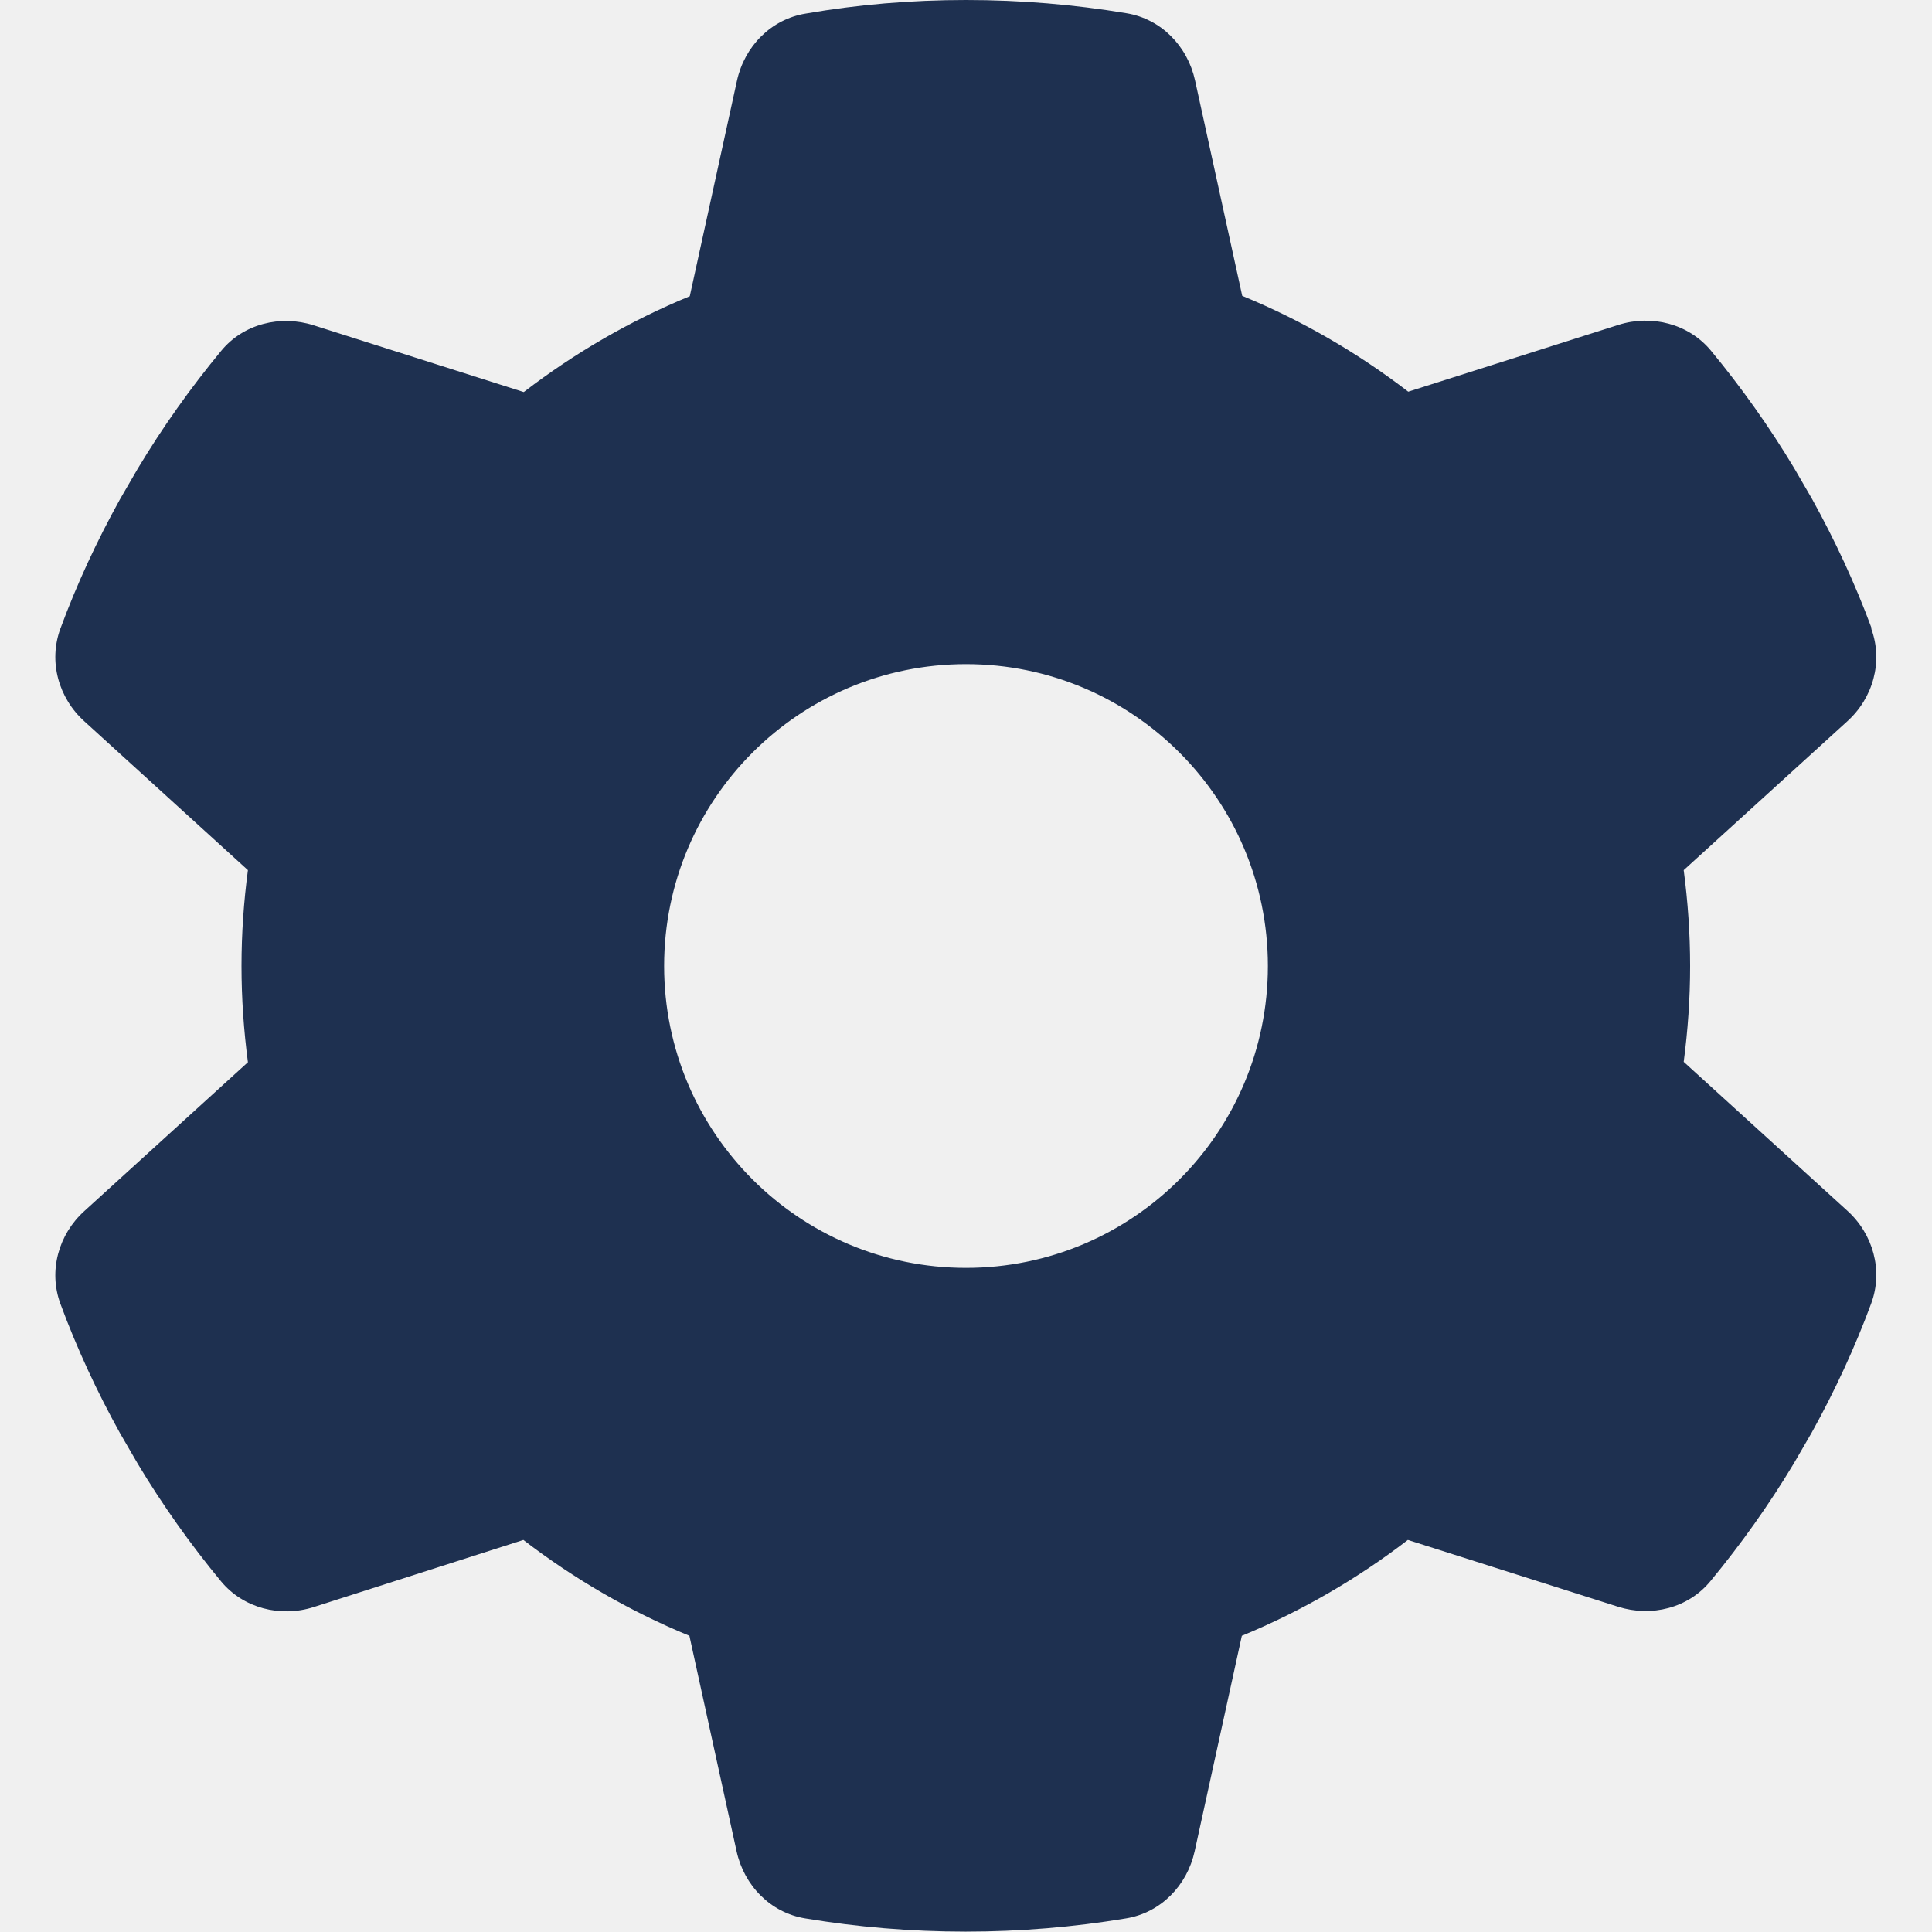
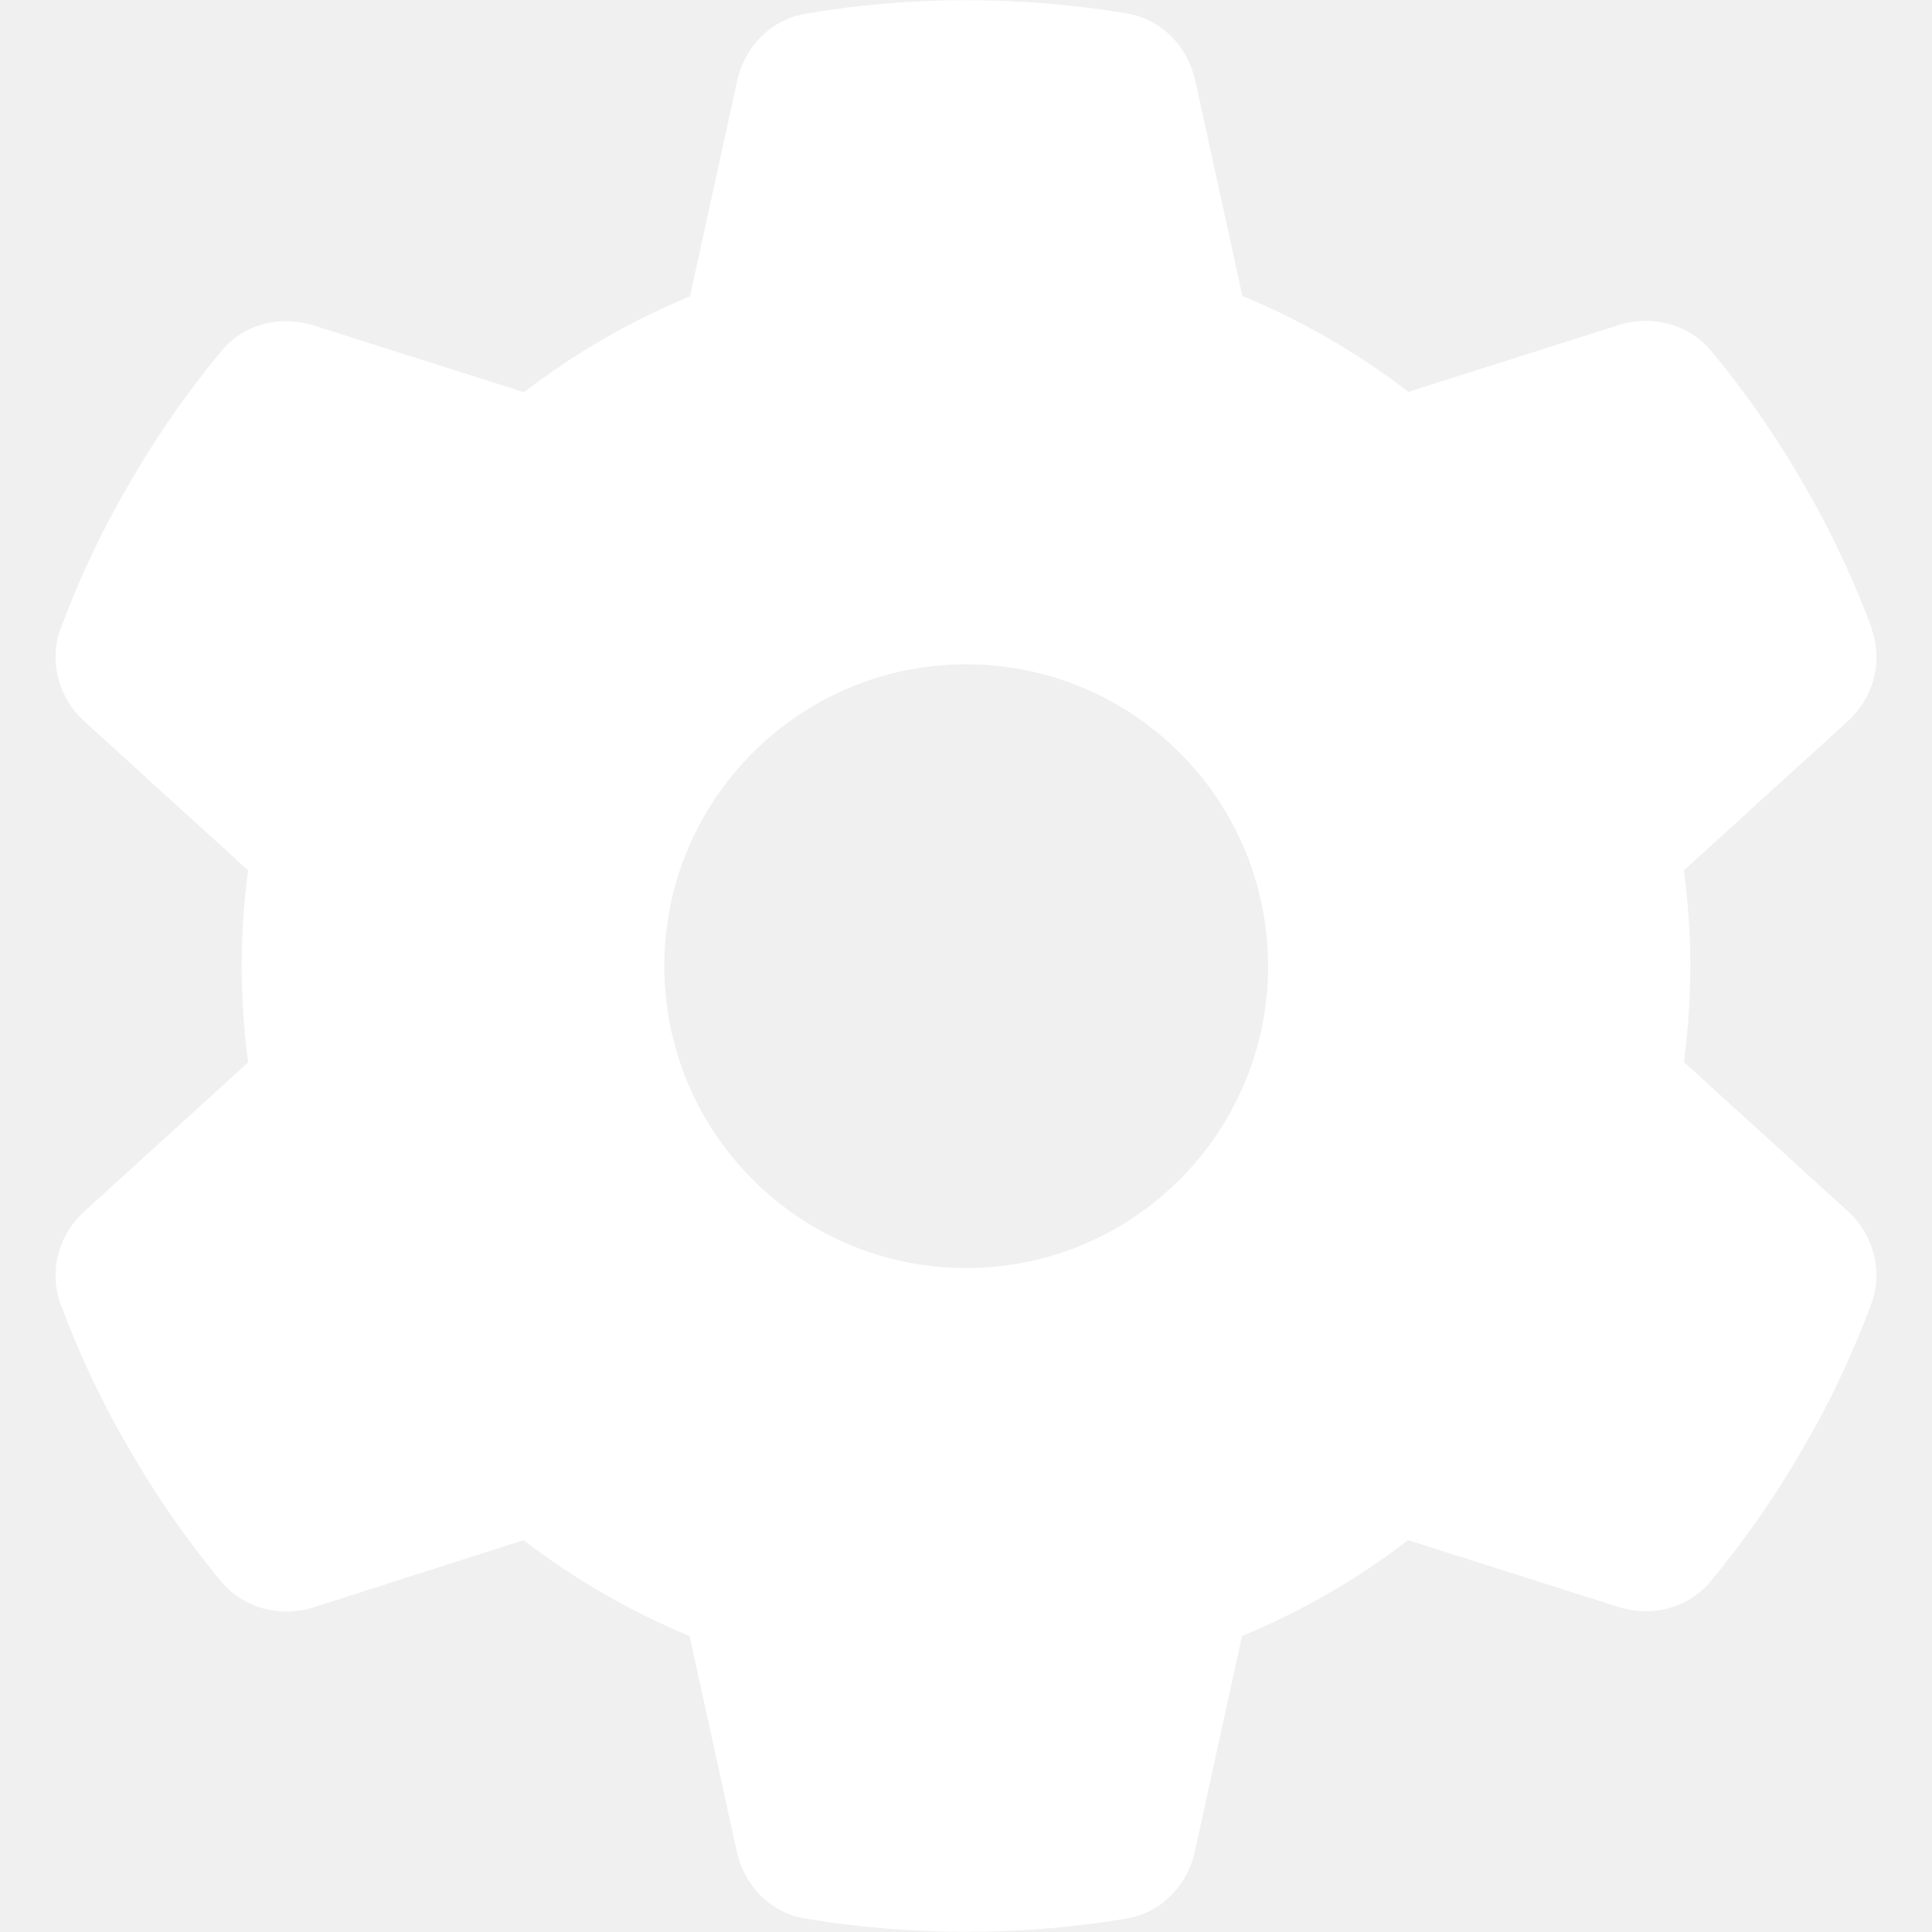
- <svg xmlns="http://www.w3.org/2000/svg" height="16" width="16" viewBox="0 0 512 512">
-   <path opacity="1" fill="#1E3050" d="M495.9 166.6c3.2 8.7 .5 18.4-6.4 24.6l-43.3 39.4c1.1 8.3 1.7 16.8 1.7 25.4s-.6 17.1-1.7 25.4l43.3 39.4c6.9 6.2 9.6 15.9 6.4 24.6c-4.4 11.9-9.7 23.3-15.8 34.3l-4.7 8.1c-6.6 11-14 21.4-22.1 31.2c-5.9 7.2-15.7 9.6-24.5 6.8l-55.7-17.7c-13.4 10.3-28.2 18.9-44 25.4l-12.5 57.1c-2 9.1-9 16.3-18.2 17.8c-13.8 2.3-28 3.5-42.5 3.5s-28.7-1.2-42.5-3.5c-9.2-1.5-16.2-8.7-18.2-17.8l-12.5-57.1c-15.8-6.5-30.6-15.1-44-25.4L83.1 425.9c-8.8 2.8-18.6 .3-24.5-6.8c-8.1-9.8-15.5-20.2-22.1-31.2l-4.7-8.1c-6.1-11-11.4-22.4-15.8-34.3c-3.2-8.7-.5-18.4 6.4-24.6l43.3-39.4C64.6 273.1 64 264.6 64 256s.6-17.1 1.7-25.4L22.4 191.2c-6.9-6.2-9.6-15.9-6.4-24.6c4.4-11.9 9.7-23.3 15.8-34.3l4.7-8.1c6.6-11 14-21.4 22.1-31.2c5.9-7.2 15.7-9.6 24.5-6.8l55.7 17.7c13.4-10.3 28.2-18.9 44-25.4l12.5-57.1c2-9.1 9-16.3 18.2-17.8C227.3 1.2 241.5 0 256 0s28.7 1.2 42.5 3.5c9.2 1.5 16.2 8.7 18.2 17.8l12.5 57.1c15.8 6.5 30.6 15.1 44 25.4l55.7-17.7c8.8-2.8 18.6-.3 24.5 6.8c8.1 9.8 15.5 20.2 22.1 31.2l4.7 8.1c6.1 11 11.4 22.4 15.8 34.3zM256 336a80 80 0 1 0 0-160 80 80 0 1 0 0 160z" />
+ <svg xmlns="http://www.w3.org/2000/svg" version="1.1" width="16" height="16" viewBox="0,0,256,256">
+   <g fill="#ffffff" fill-rule="nonzero" stroke="none" stroke-width="1" stroke-linecap="butt" stroke-linejoin="miter" stroke-miterlimit="10" stroke-dasharray="" stroke-dashoffset="0" font-family="none" font-weight="none" font-size="none" text-anchor="none" style="mix-blend-mode: normal">
+     <g transform="translate(0.025,0.025) scale(0.5,0.5)">
+       <path d="M495.9,166.6c3.2,8.7 0.5,18.4 -6.4,24.6l-43.3,39.4c1.1,8.3 1.7,16.8 1.7,25.4c0,8.6 -0.6,17.1 -1.7,25.4l43.3,39.4c6.9,6.2 9.6,15.9 6.4,24.6c-4.4,11.9 -9.7,23.3 -15.8,34.3l-4.7,8.1c-6.6,11 -14,21.4 -22.1,31.2c-5.9,7.2 -15.7,9.6 -24.5,6.8l-55.7,-17.7c-13.4,10.3 -28.2,18.9 -44,25.4l-12.5,57.1c-2,9.1 -9,16.3 -18.2,17.8c-13.8,2.3 -28,3.5 -42.5,3.5c-14.5,0 -28.7,-1.2 -42.5,-3.5c-9.2,-1.5 -16.2,-8.7 -18.2,-17.8l-12.5,-57.1c-15.8,-6.5 -30.6,-15.1 -44,-25.4l-55.6,17.8c-8.8,2.8 -18.6,0.3 -24.5,-6.8c-8.1,-9.8 -15.5,-20.2 -22.1,-31.2l-4.7,-8.1c-6.1,-11 -11.4,-22.4 -15.8,-34.3c-3.2,-8.7 -0.5,-18.4 6.4,-24.6l43.3,-39.4c-1.1,-8.4 -1.7,-16.9 -1.7,-25.5c0,-8.6 0.6,-17.1 1.7,-25.4l-43.3,-39.4c-6.9,-6.2 -9.6,-15.9 -6.4,-24.6c4.4,-11.9 9.7,-23.3 15.8,-34.3l4.7,-8.1c6.6,-11 14,-21.4 22.1,-31.2c5.9,-7.2 15.7,-9.6 24.5,-6.8l55.7,17.7c13.4,-10.3 28.2,-18.9 44,-25.4l12.5,-57.1c2,-9.1 9,-16.3 18.2,-17.8c13.8,-2.4 28,-3.6 42.5,-3.6c14.5,0 28.7,1.2 42.5,3.5c9.2,1.5 16.2,8.7 18.2,17.8l12.5,57.1c15.8,6.5 30.6,15.1 44,25.4l55.7,-17.7c8.8,-2.8 18.6,-0.3 24.5,6.8c8.1,9.8 15.5,20.2 22.1,31.2l4.7,8.1c6.1,11 11.4,22.4 15.8,34.3zM256,336c44.183,0 80,-35.817 80,-80c0,-44.183 -35.817,-80 -80,-80c-44.183,0 -80,35.817 -80,80c0,44.183 35.817,80 80,80z" />
+     </g>
+   </g>
</svg>
